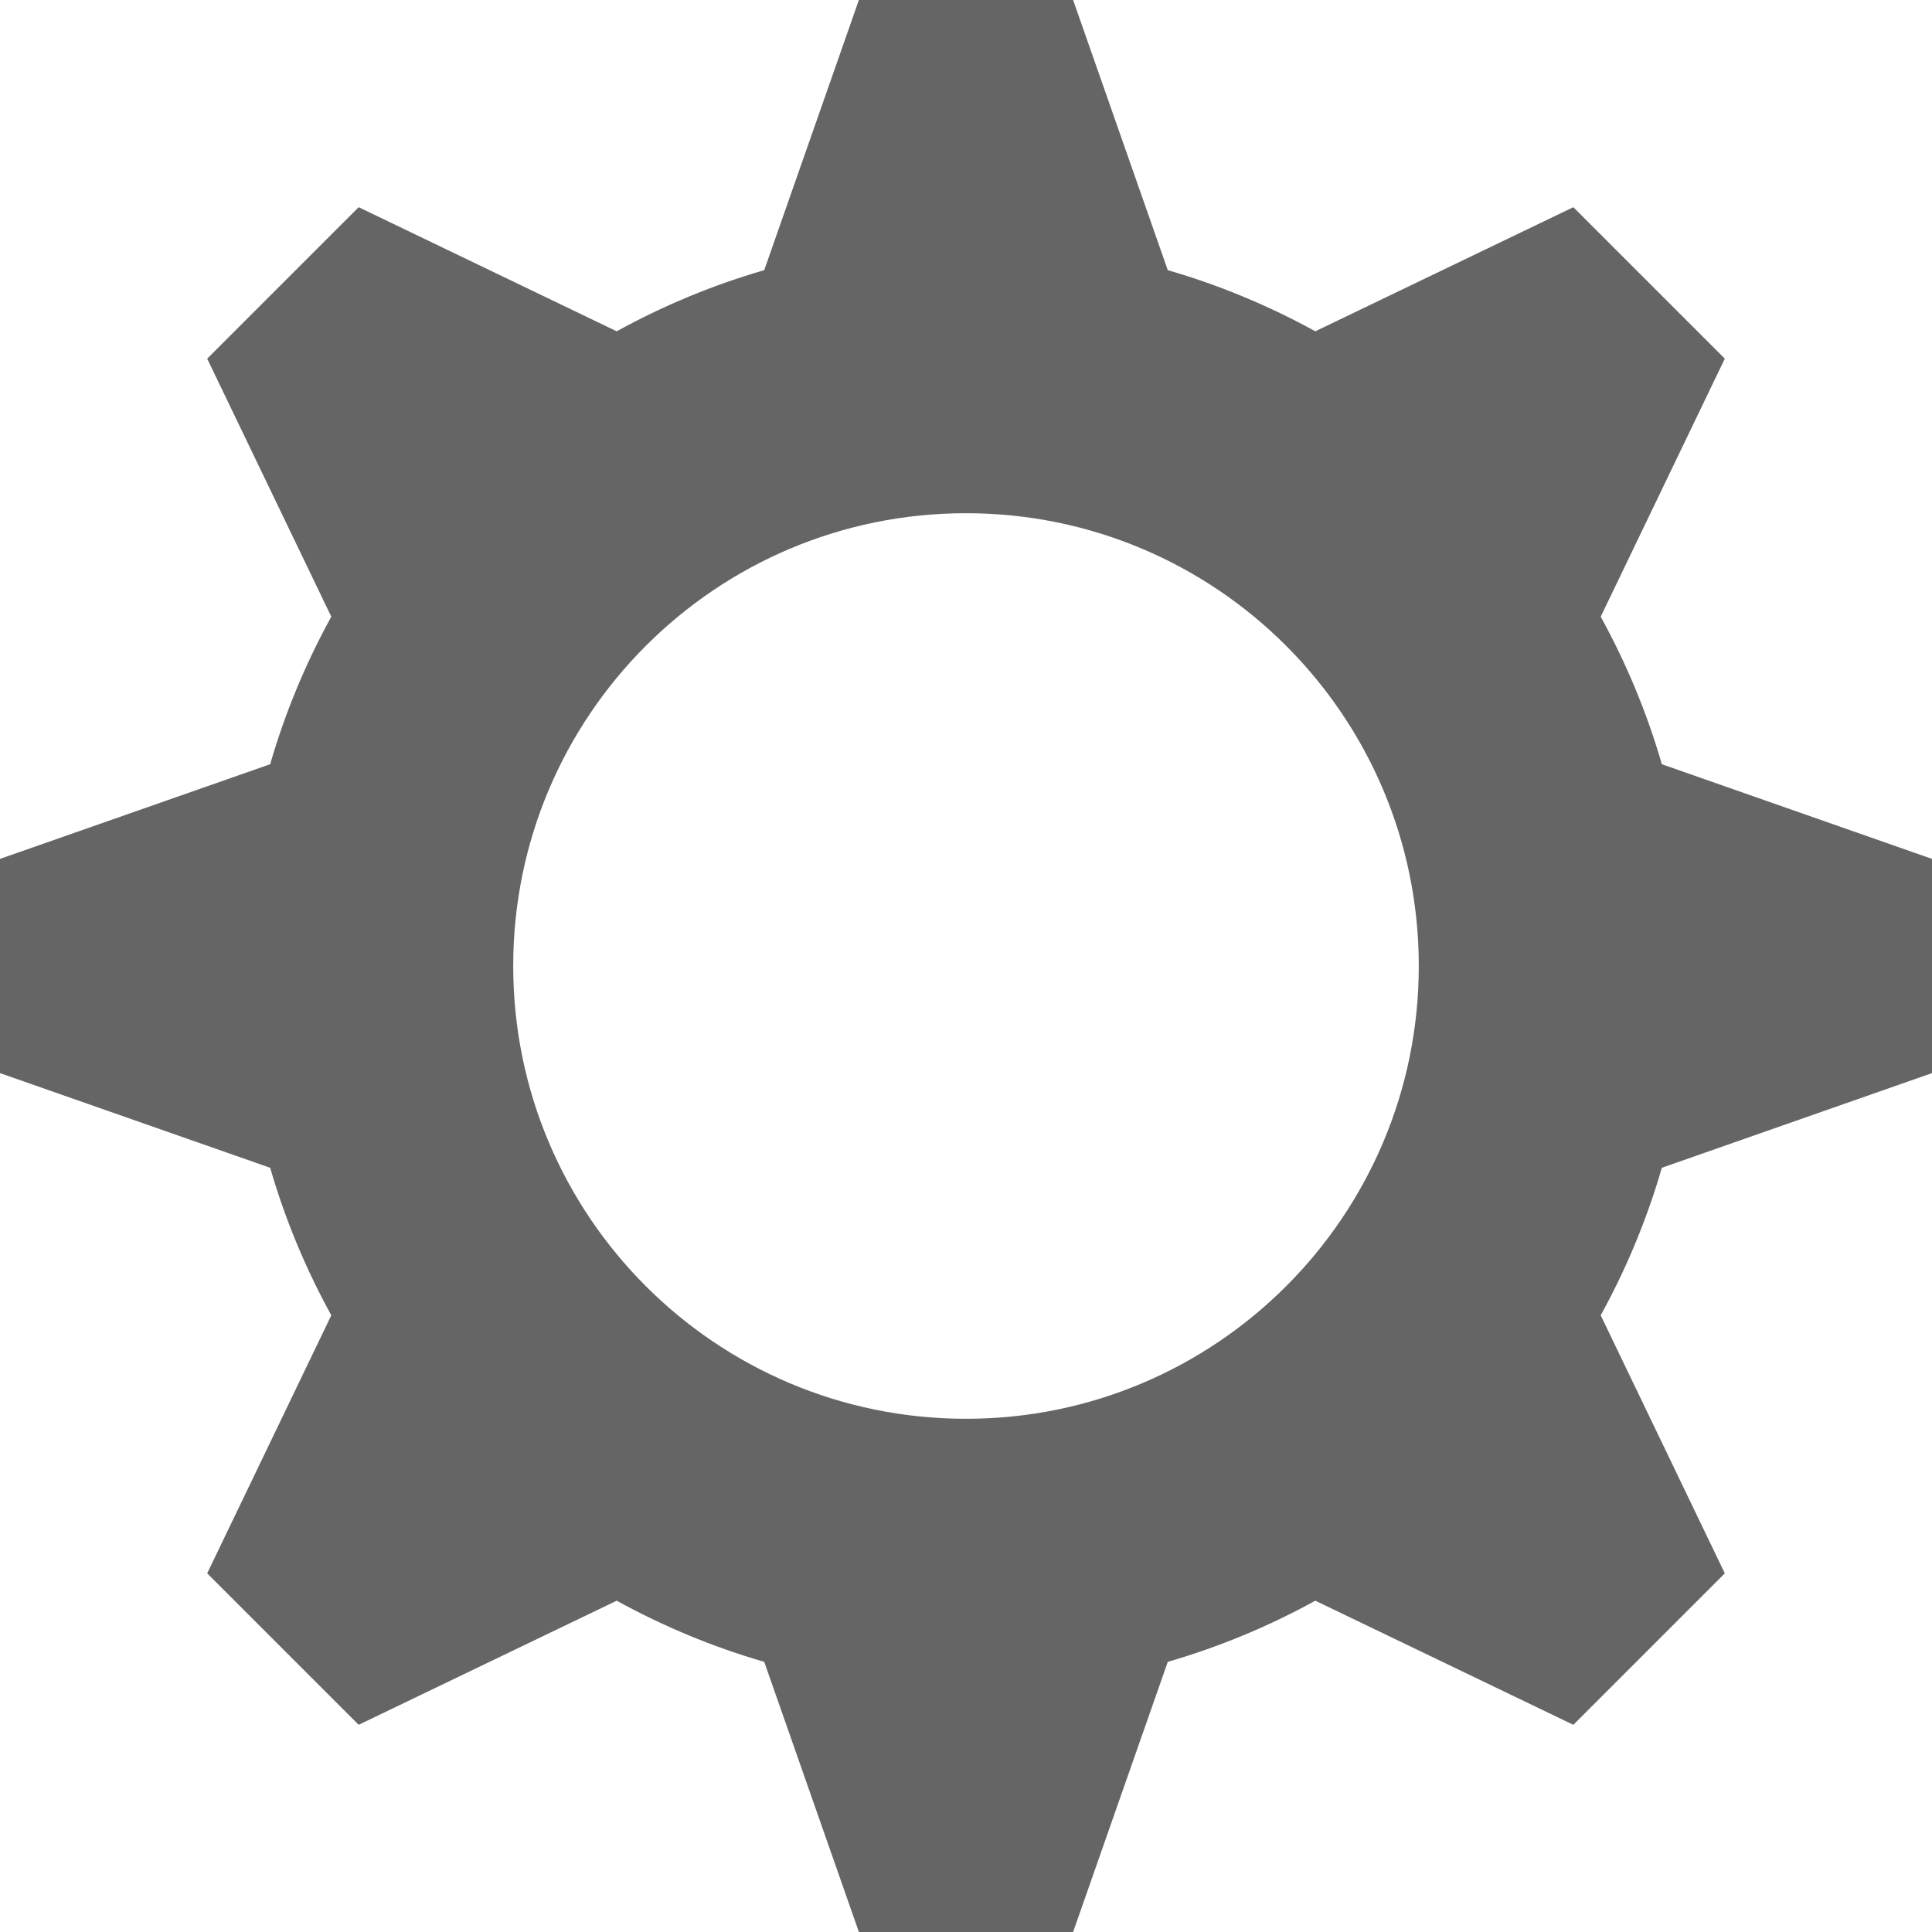
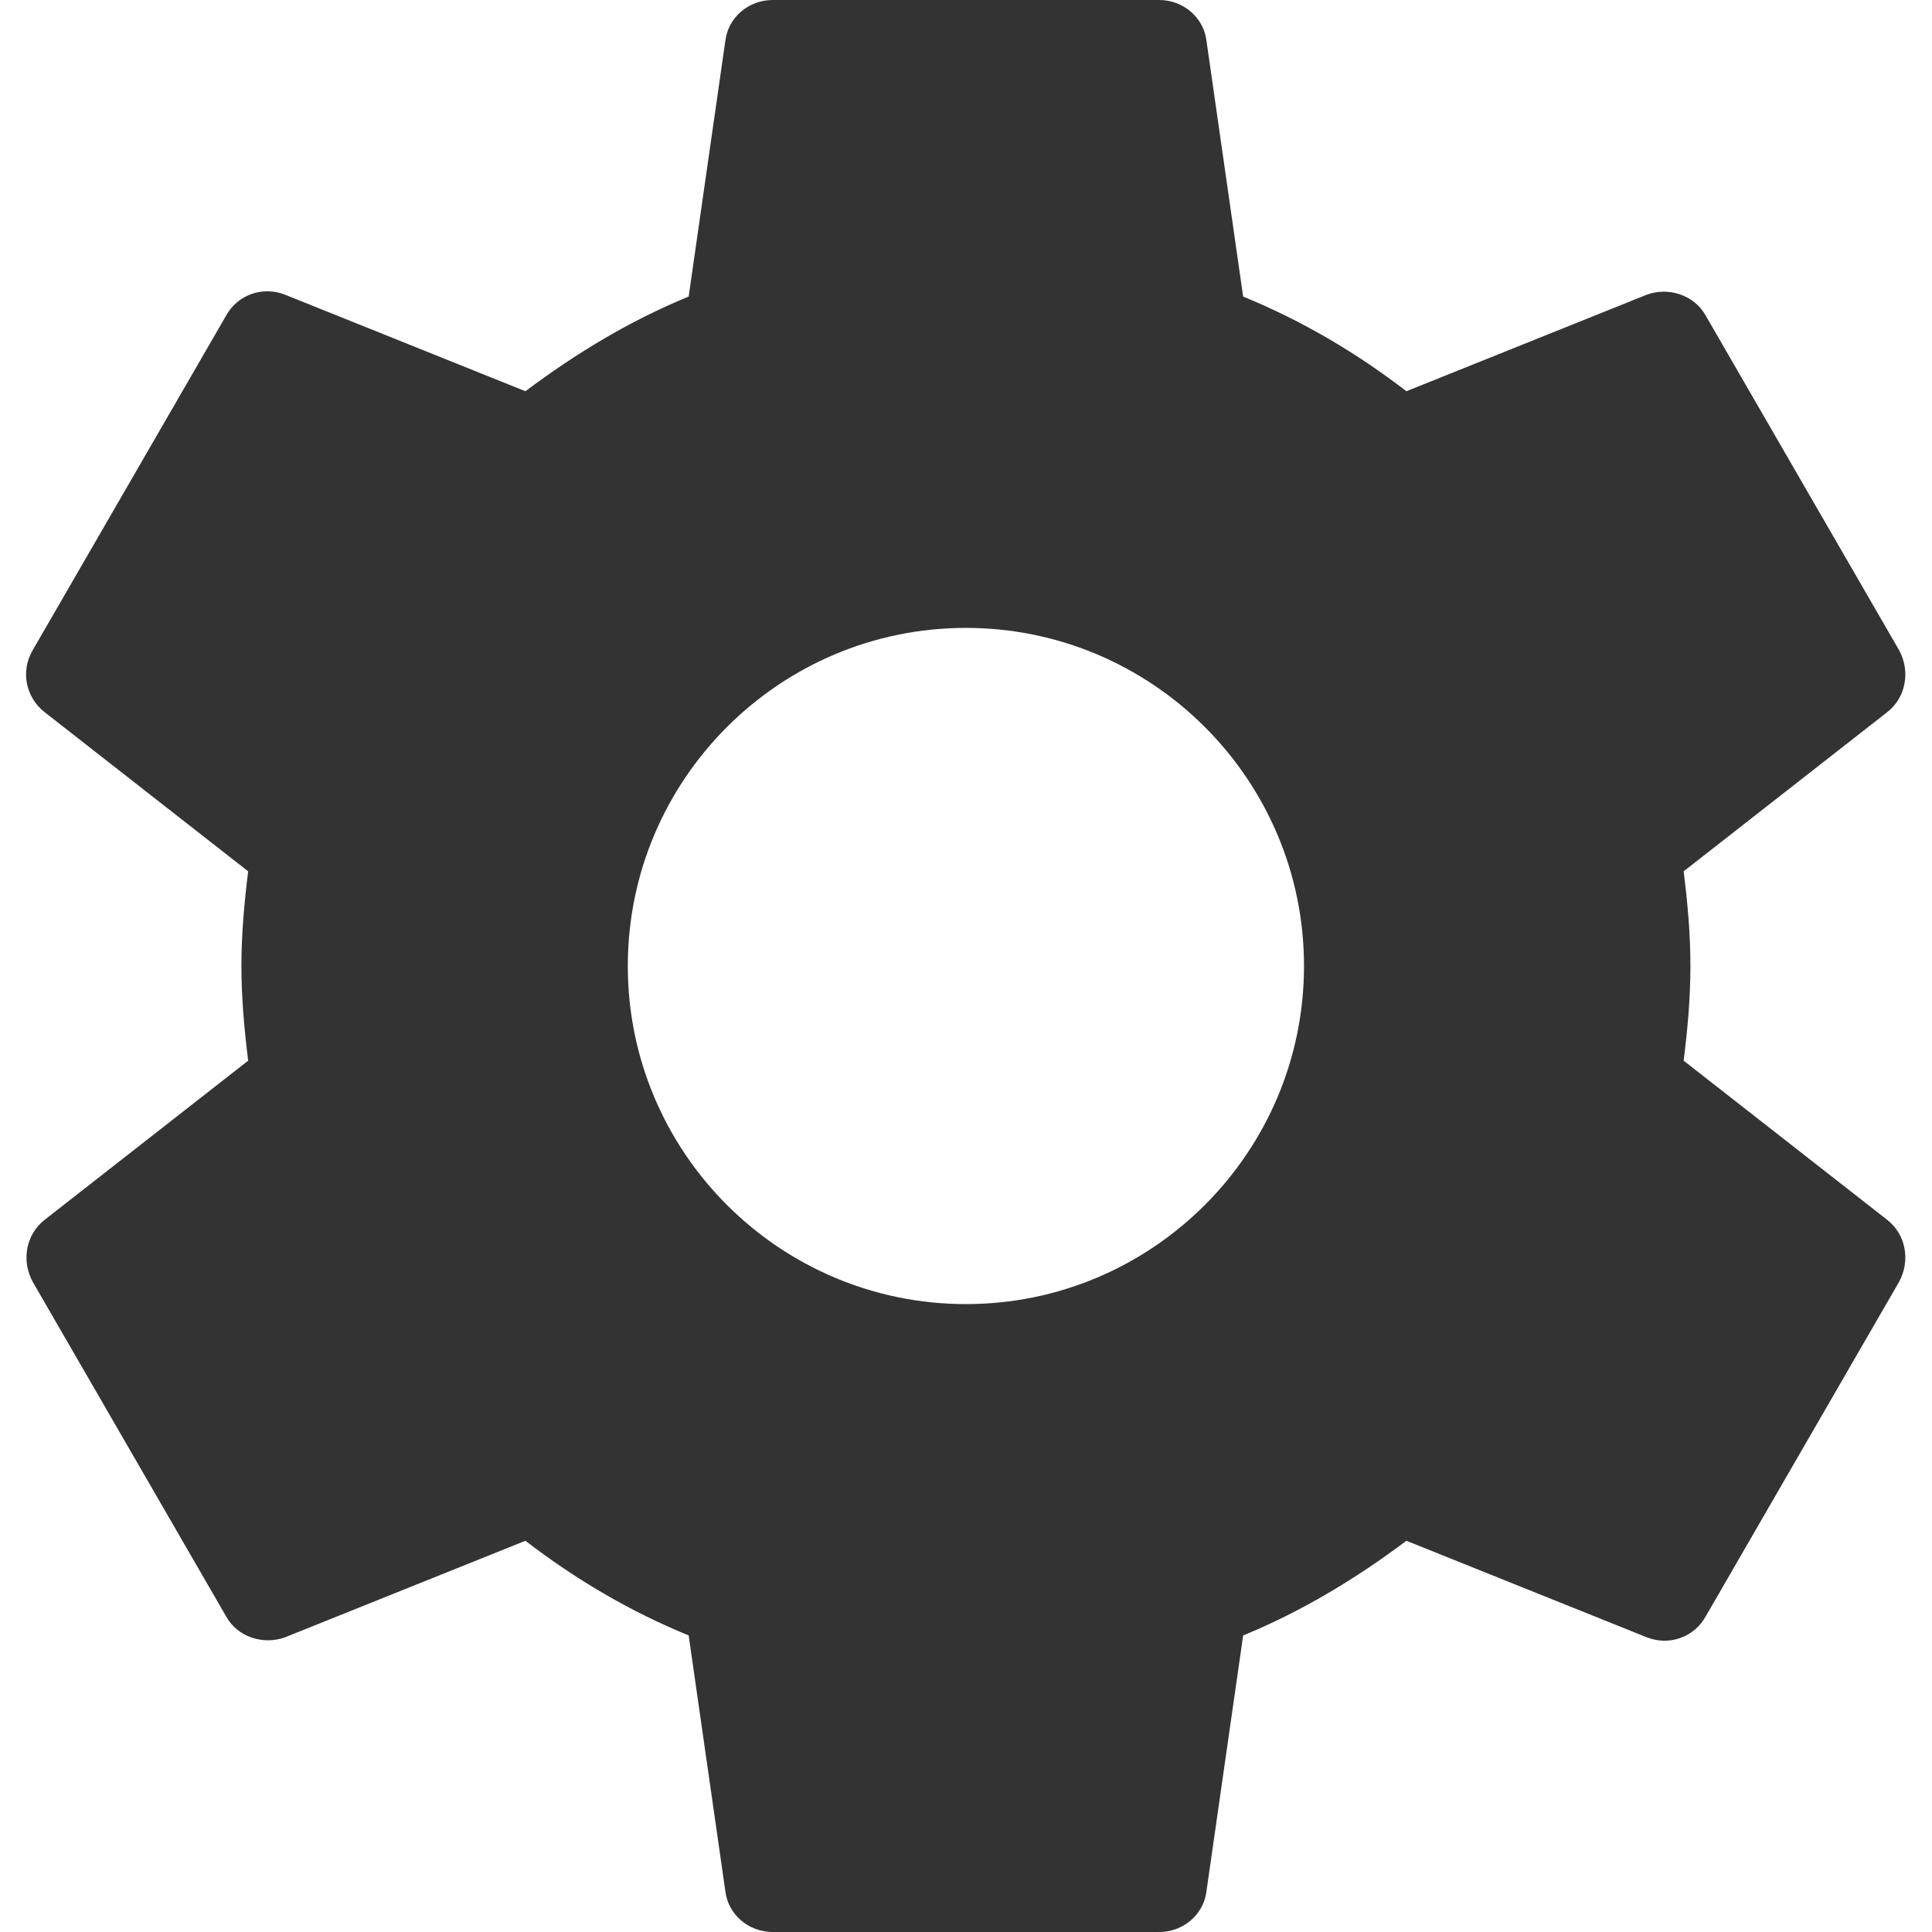
- <svg xmlns="http://www.w3.org/2000/svg" width="25px" height="25px" viewBox="0 0 25 25" version="1.1">
-   <defs />
-   <g id="Page-1" stroke="none" stroke-width="1" fill="none" fill-rule="evenodd">
-     <path d="M11.114,0 L13.886,0 L15.111,3.496 C15.775,3.688 16.415,3.954 17.02,4.287 L20.359,2.681 L22.319,4.641 L20.713,7.98 C21.046,8.585 21.312,9.225 21.504,9.889 L25,11.114 L25,13.886 L21.504,15.111 C21.312,15.775 21.046,16.415 20.713,17.02 L22.319,20.359 L20.359,22.319 L17.02,20.713 C16.415,21.046 15.775,21.312 15.111,21.504 L13.886,25 L11.114,25 L9.889,21.504 C9.225,21.312 8.585,21.046 7.98,20.713 L4.641,22.319 L2.681,20.359 L4.287,17.02 C3.954,16.415 3.688,15.775 3.496,15.111 L0,13.886 L0,11.114 L3.496,9.889 C3.688,9.225 3.954,8.585 4.287,7.98 L2.681,4.641 L4.641,2.681 L7.98,4.287 C8.585,3.954 9.225,3.688 9.889,3.496 L11.114,0 Z M12.5,6.641 C9.264,6.641 6.641,9.264 6.641,12.5 C6.641,15.736 9.264,18.359 12.5,18.359 C15.736,18.359 18.359,15.736 18.359,12.5 C18.359,9.264 15.736,6.641 12.5,6.641 Z" id="options" fill="#656565" />
+ <svg xmlns="http://www.w3.org/2000/svg" xmlns:xlink="http://www.w3.org/1999/xlink" width="20" height="20" viewBox="0 0 20 20" version="1.1">
+   <g id="Canvas" transform="translate(-3539 209)">
+     <g id="Vector">
+       <use xlink:href="#path0_fill" transform="translate(3539.27 -209)" fill="#333333" />
+     </g>
  </g>
+   <defs>
+     <path id="path0_fill" d="M 17.159 10.98C 17.199 10.66 17.229 10.34 17.229 10C 17.229 9.66 17.199 9.34 17.159 9.02L 19.269 7.37C 19.459 7.22 19.509 6.95 19.389 6.73L 17.389 3.27C 17.269 3.05 16.999 2.97 16.779 3.05L 14.289 4.05C 13.769 3.65 13.209 3.32 12.599 3.07L 12.219 0.42C 12.189 0.18 11.979 0 11.729 0L 7.729 0C 7.479 0 7.269 0.18 7.239 0.42L 6.859 3.07C 6.249 3.32 5.689 3.66 5.169 4.05L 2.679 3.05C 2.449 2.96 2.189 3.05 2.069 3.27L 0.069 6.73C -0.061 6.95 -0.001 7.22 0.189 7.37L 2.299 9.02C 2.259 9.34 2.229 9.67 2.229 10C 2.229 10.33 2.259 10.66 2.299 10.98L 0.189 12.63C -0.001 12.78 -0.051 13.05 0.069 13.27L 2.069 16.73C 2.189 16.95 2.459 17.03 2.679 16.95L 5.169 15.95C 5.689 16.35 6.249 16.68 6.859 16.93L 7.239 19.58C 7.269 19.82 7.479 20 7.729 20L 11.729 20C 11.979 20 12.189 19.82 12.219 19.58L 12.599 16.93C 13.209 16.68 13.769 16.34 14.289 15.95L 16.779 16.95C 17.009 17.04 17.269 16.95 17.389 16.73L 19.389 13.27C 19.509 13.05 19.459 12.78 19.269 12.63L 17.159 10.98ZM 9.729 13.5C 7.799 13.5 6.229 11.93 6.229 10C 6.229 8.07 7.799 6.5 9.729 6.5C 11.659 6.5 13.229 8.07 13.229 10C 13.229 11.93 11.659 13.5 9.729 13.5Z" />
+   </defs>
</svg>
